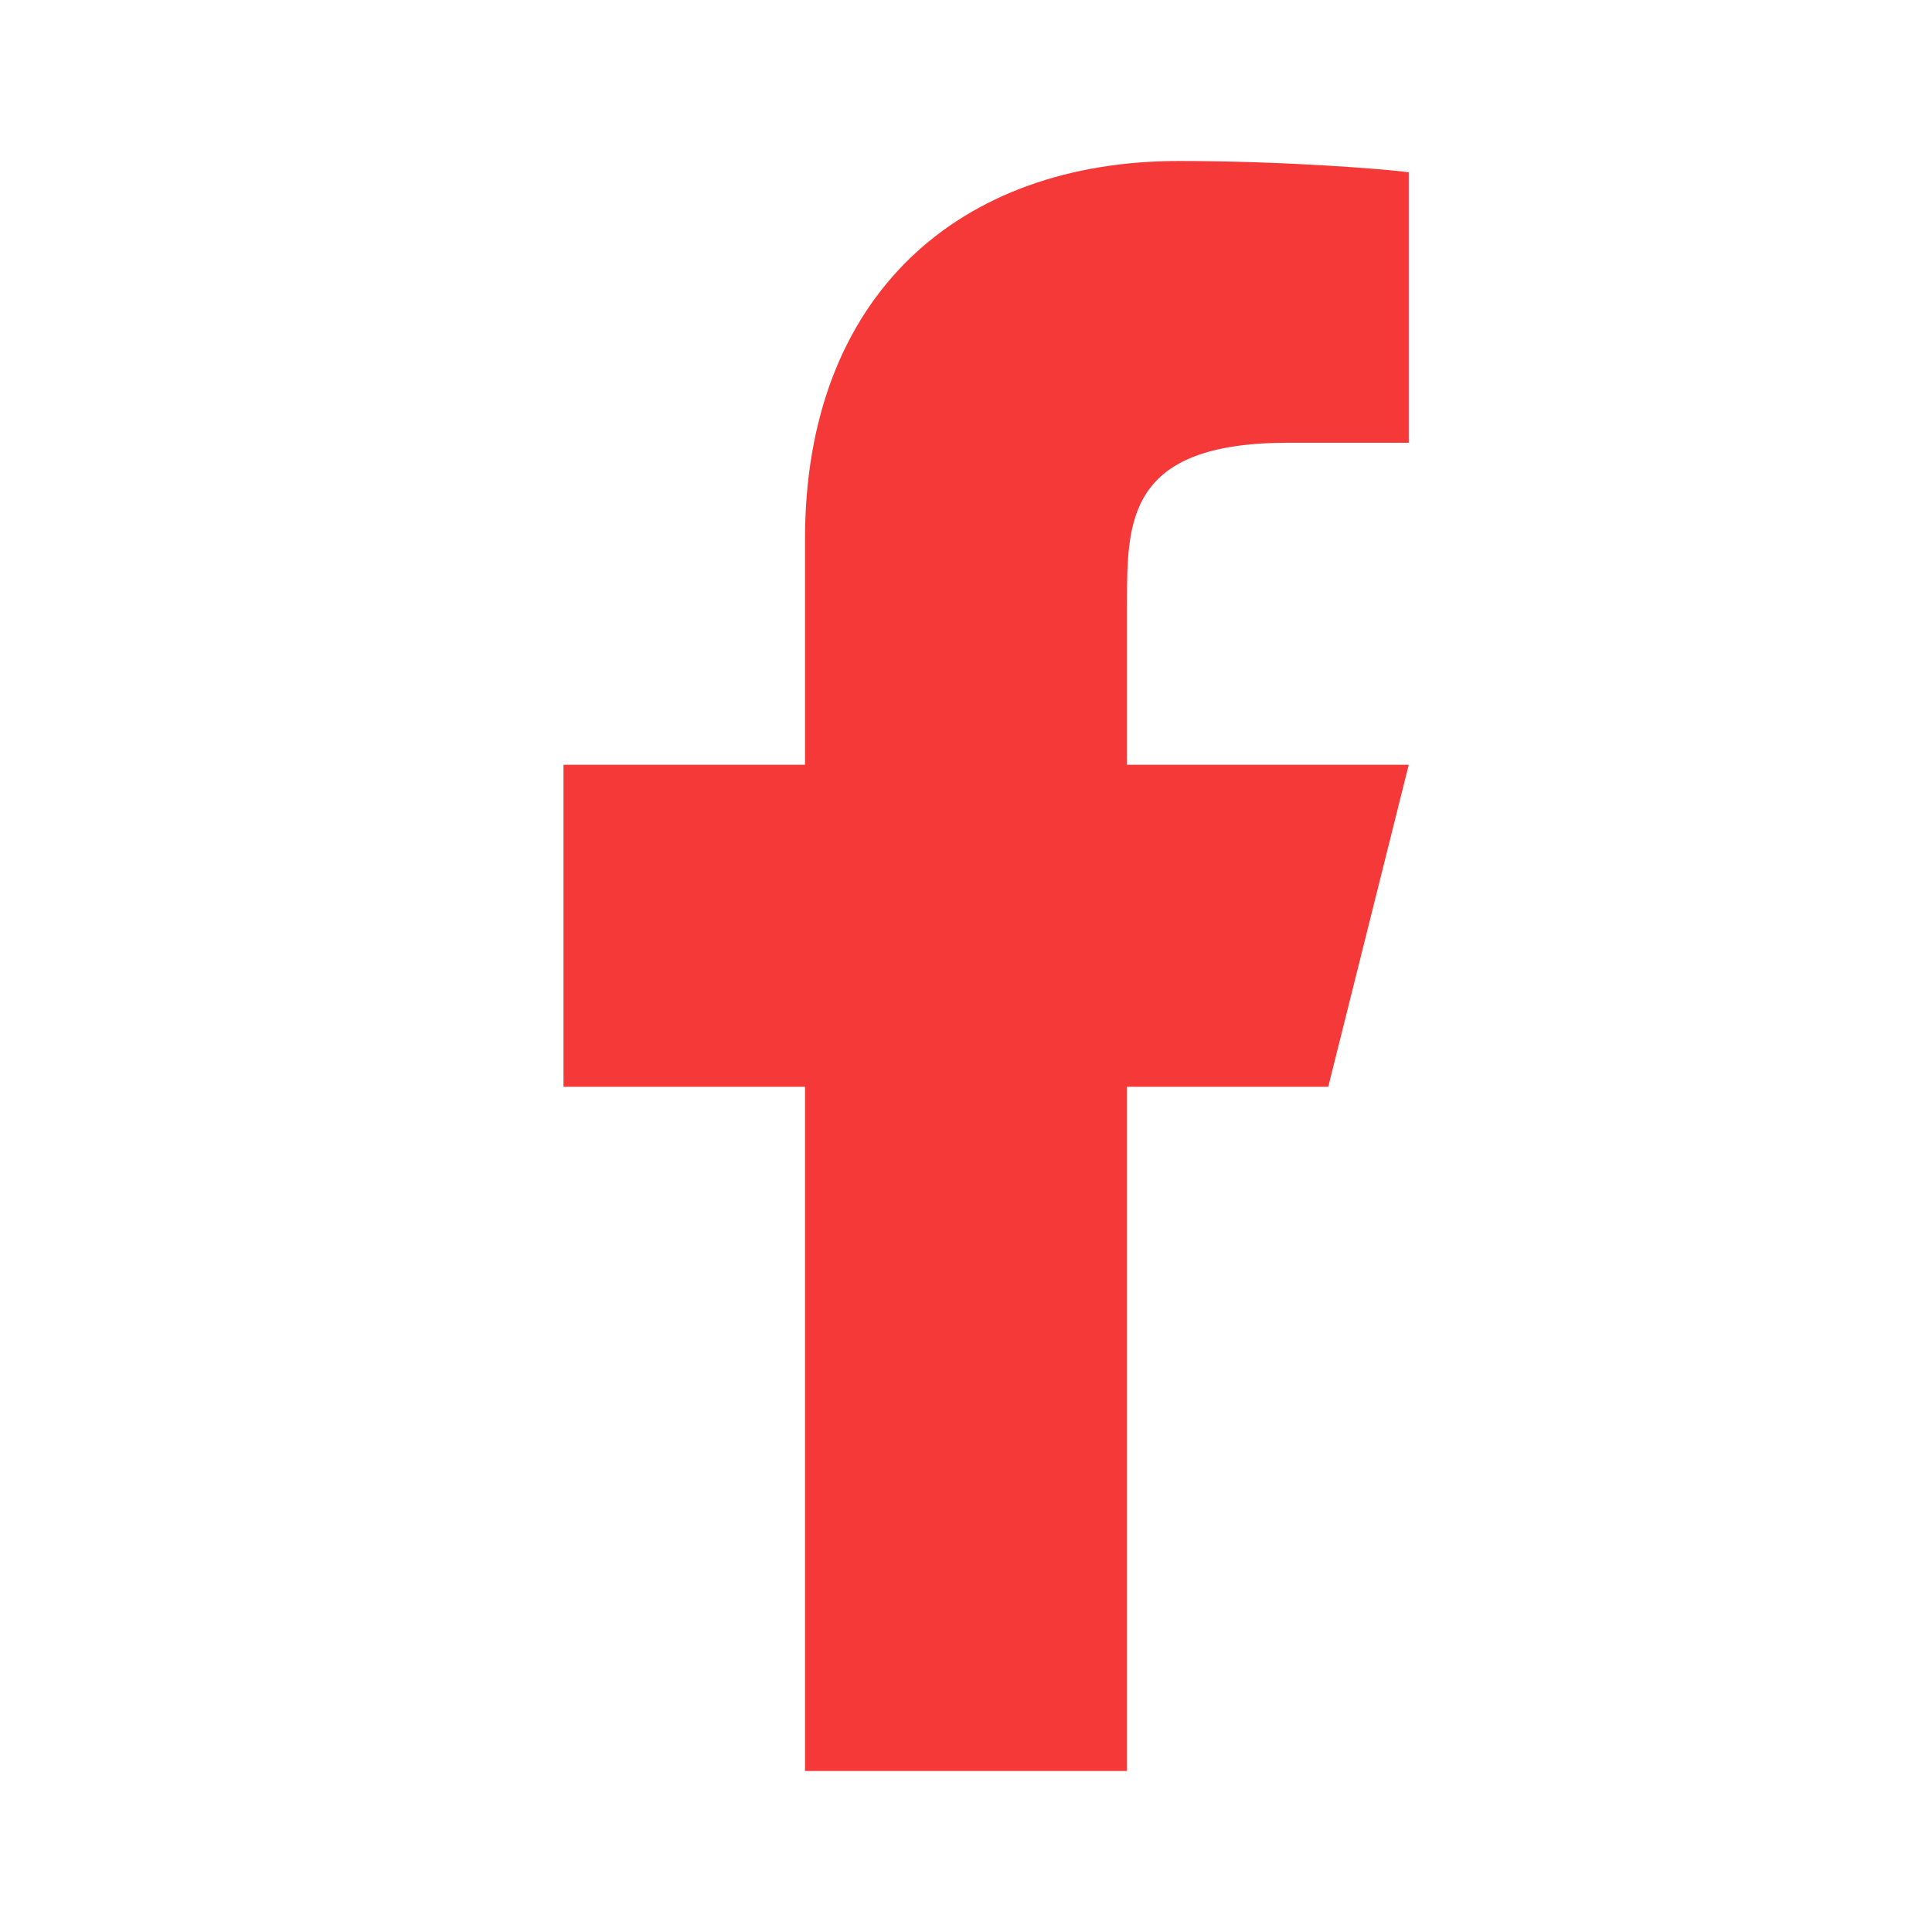
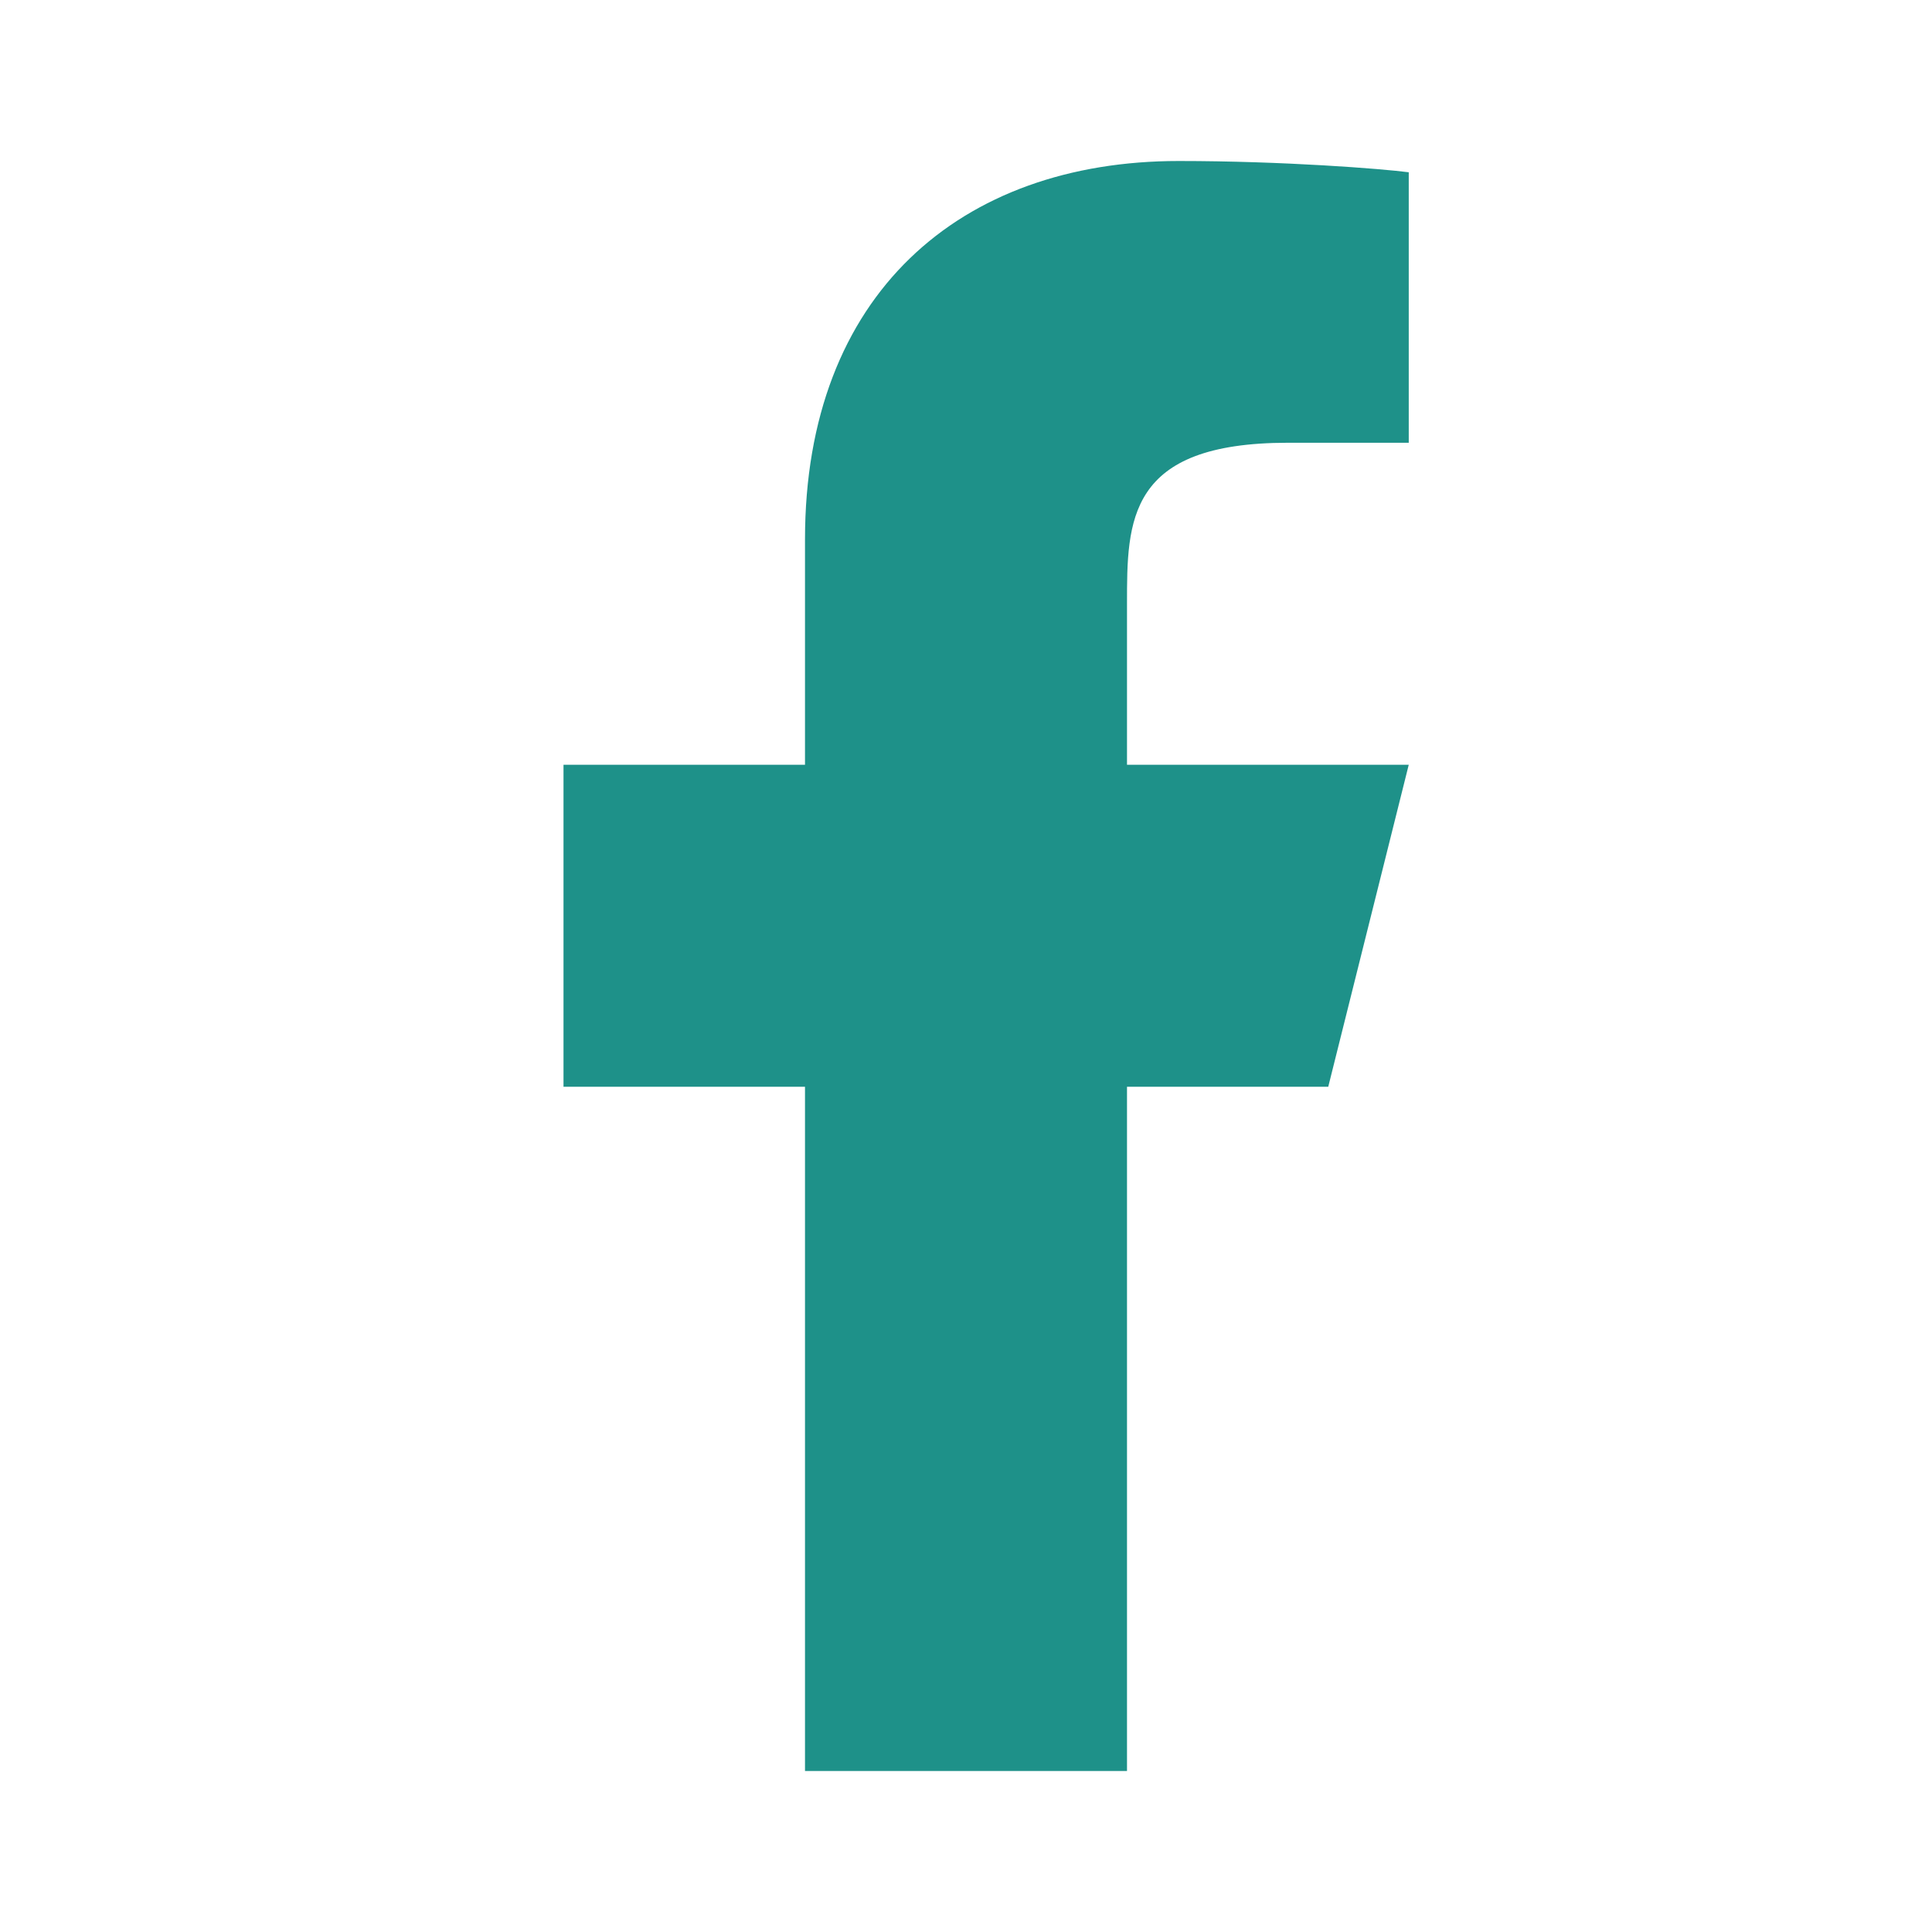
<svg xmlns="http://www.w3.org/2000/svg" viewBox="0 0 24 24" width="24" height="24">
  <path fill="none" d="M0 0h24v24H0z" />
-   <path d="M14 13.5h2.5l1-4H14v-2c0-1.03 0-2 2-2h1.5V2.14c-.326-.043-1.557-.14-2.857-.14C11.928 2 10 3.657 10 6.7v2.8H7v4h3V22h4v-8.5z" fill="rgba(245,56,56,1)" />
+   <path fill="#1e9189" d="M14 13.5h2.5l1-4H14v-2c0-1.03 0-2 2-2h1.5V2.14c-.326-.043-1.557-.14-2.857-.14C11.928 2 10 3.657 10 6.7v2.8H7v4h3V22h4v-8.5z" />
</svg>
